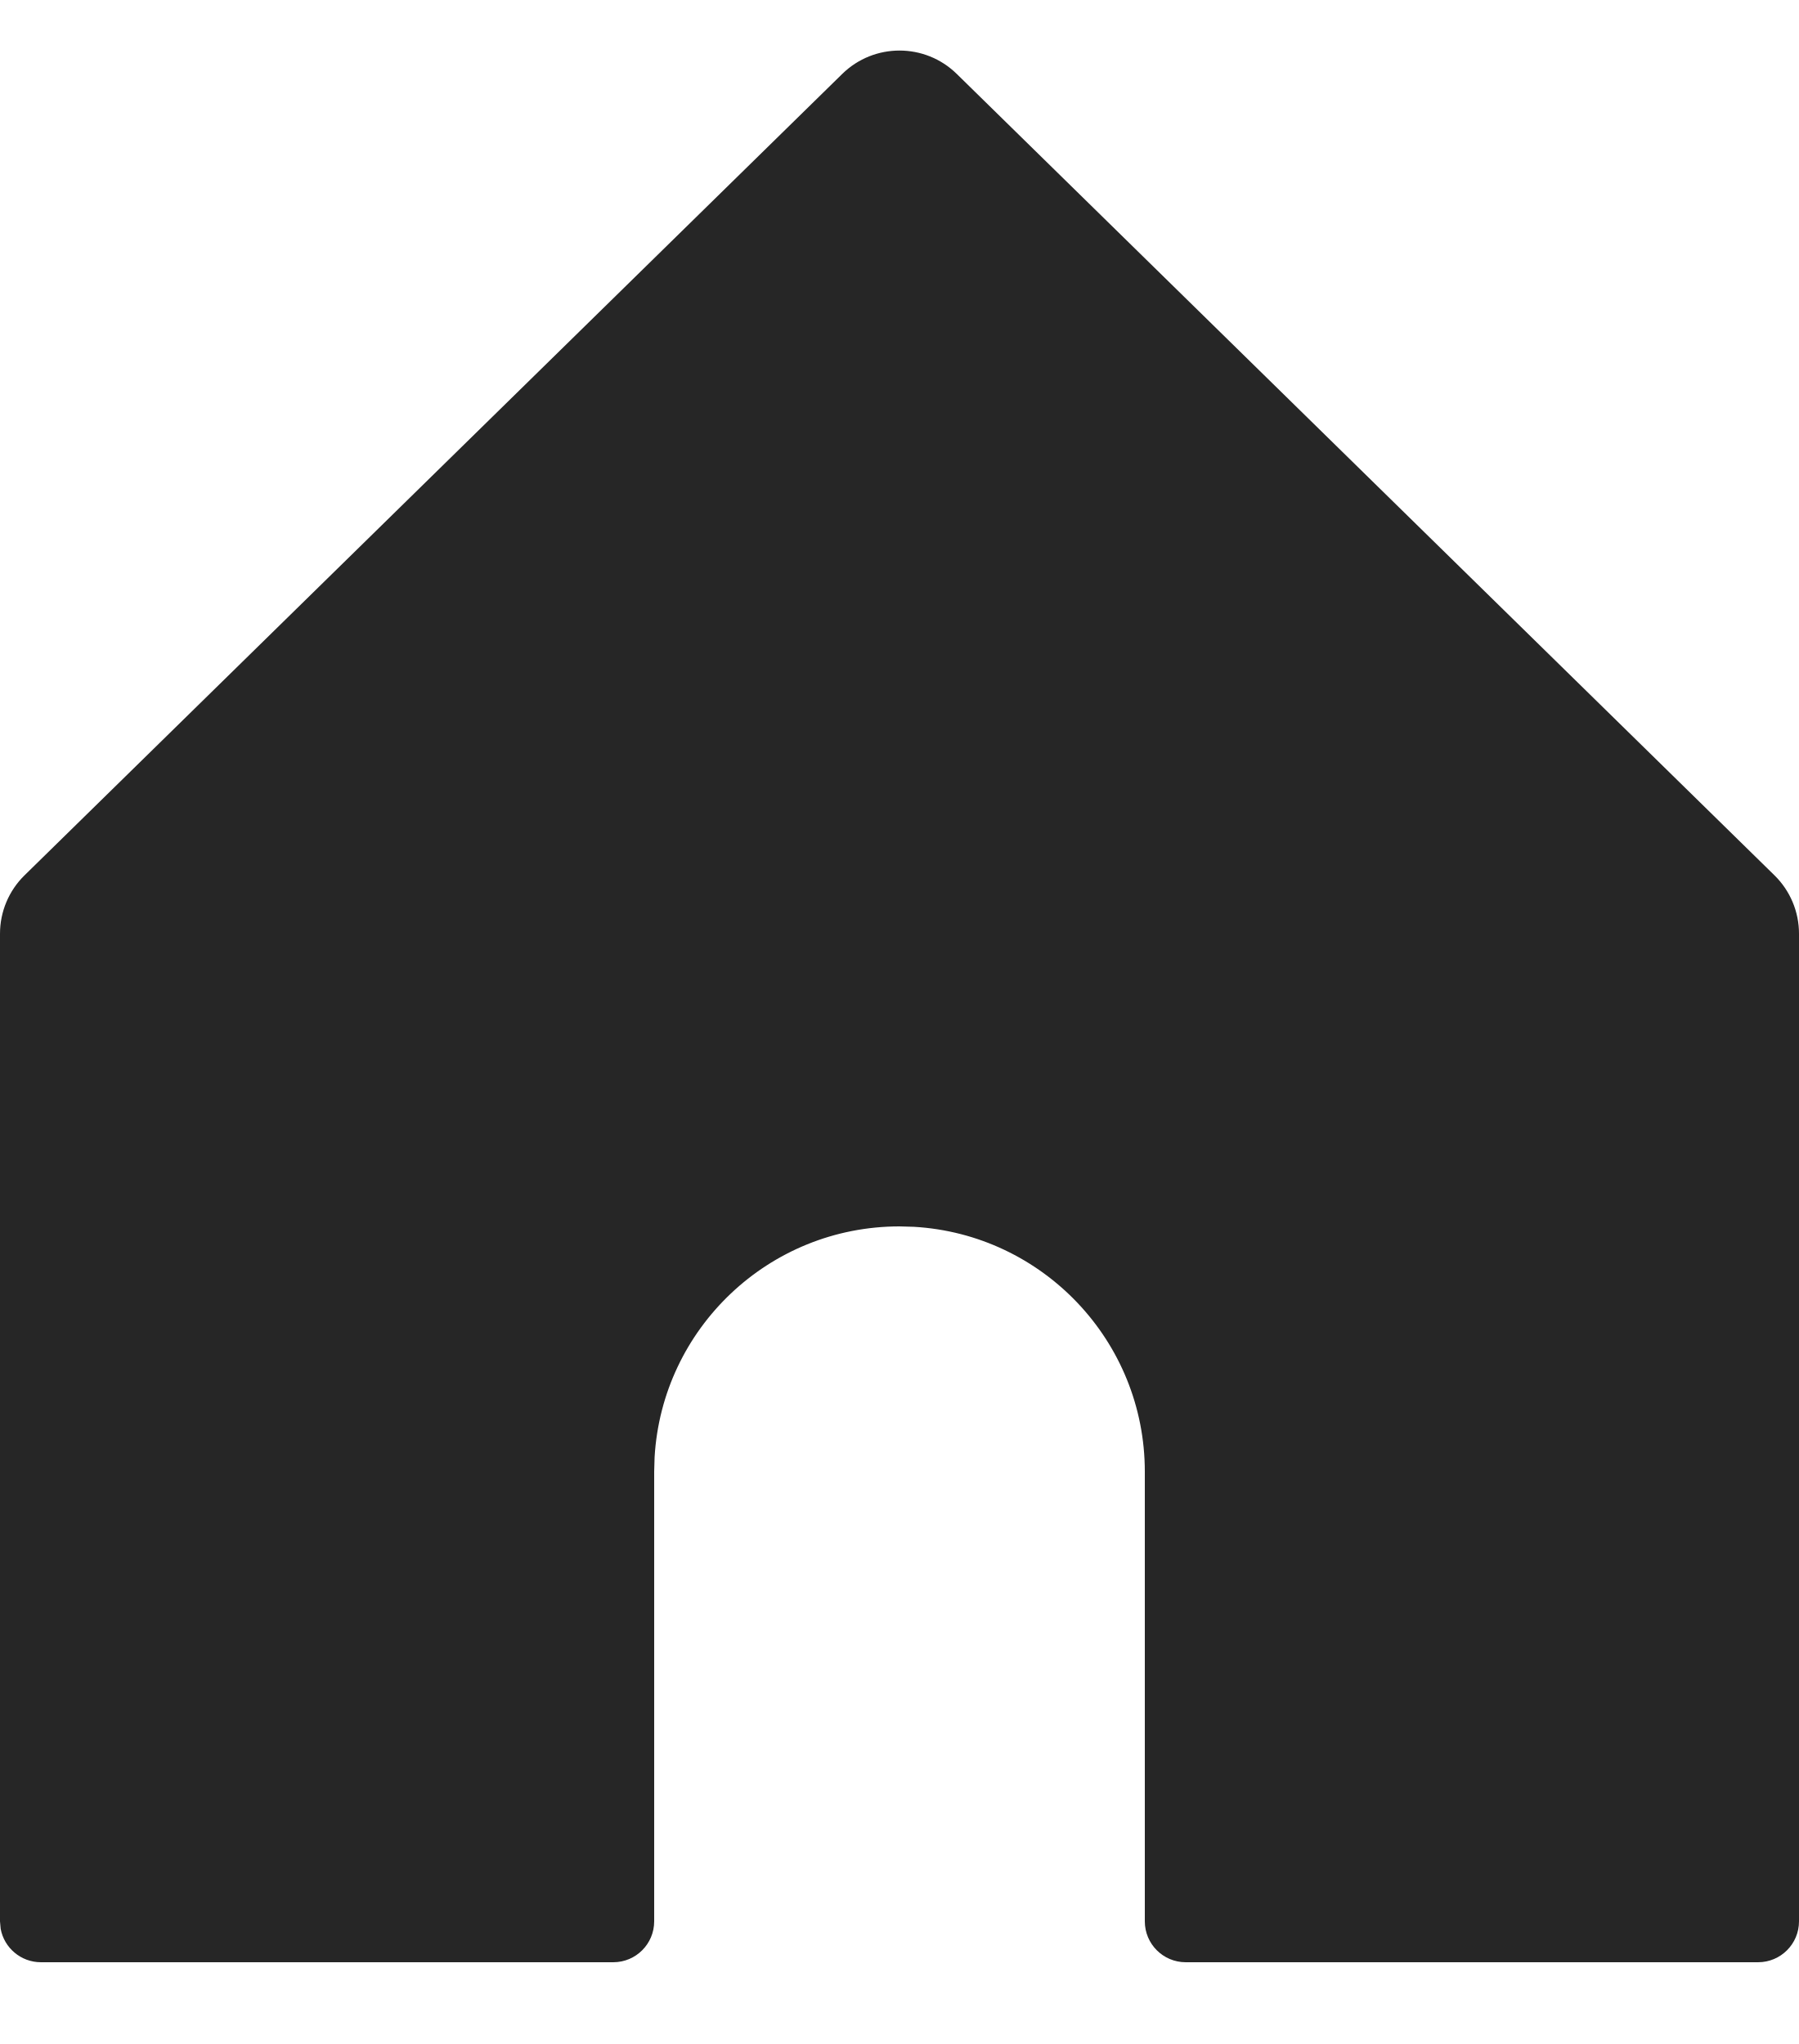
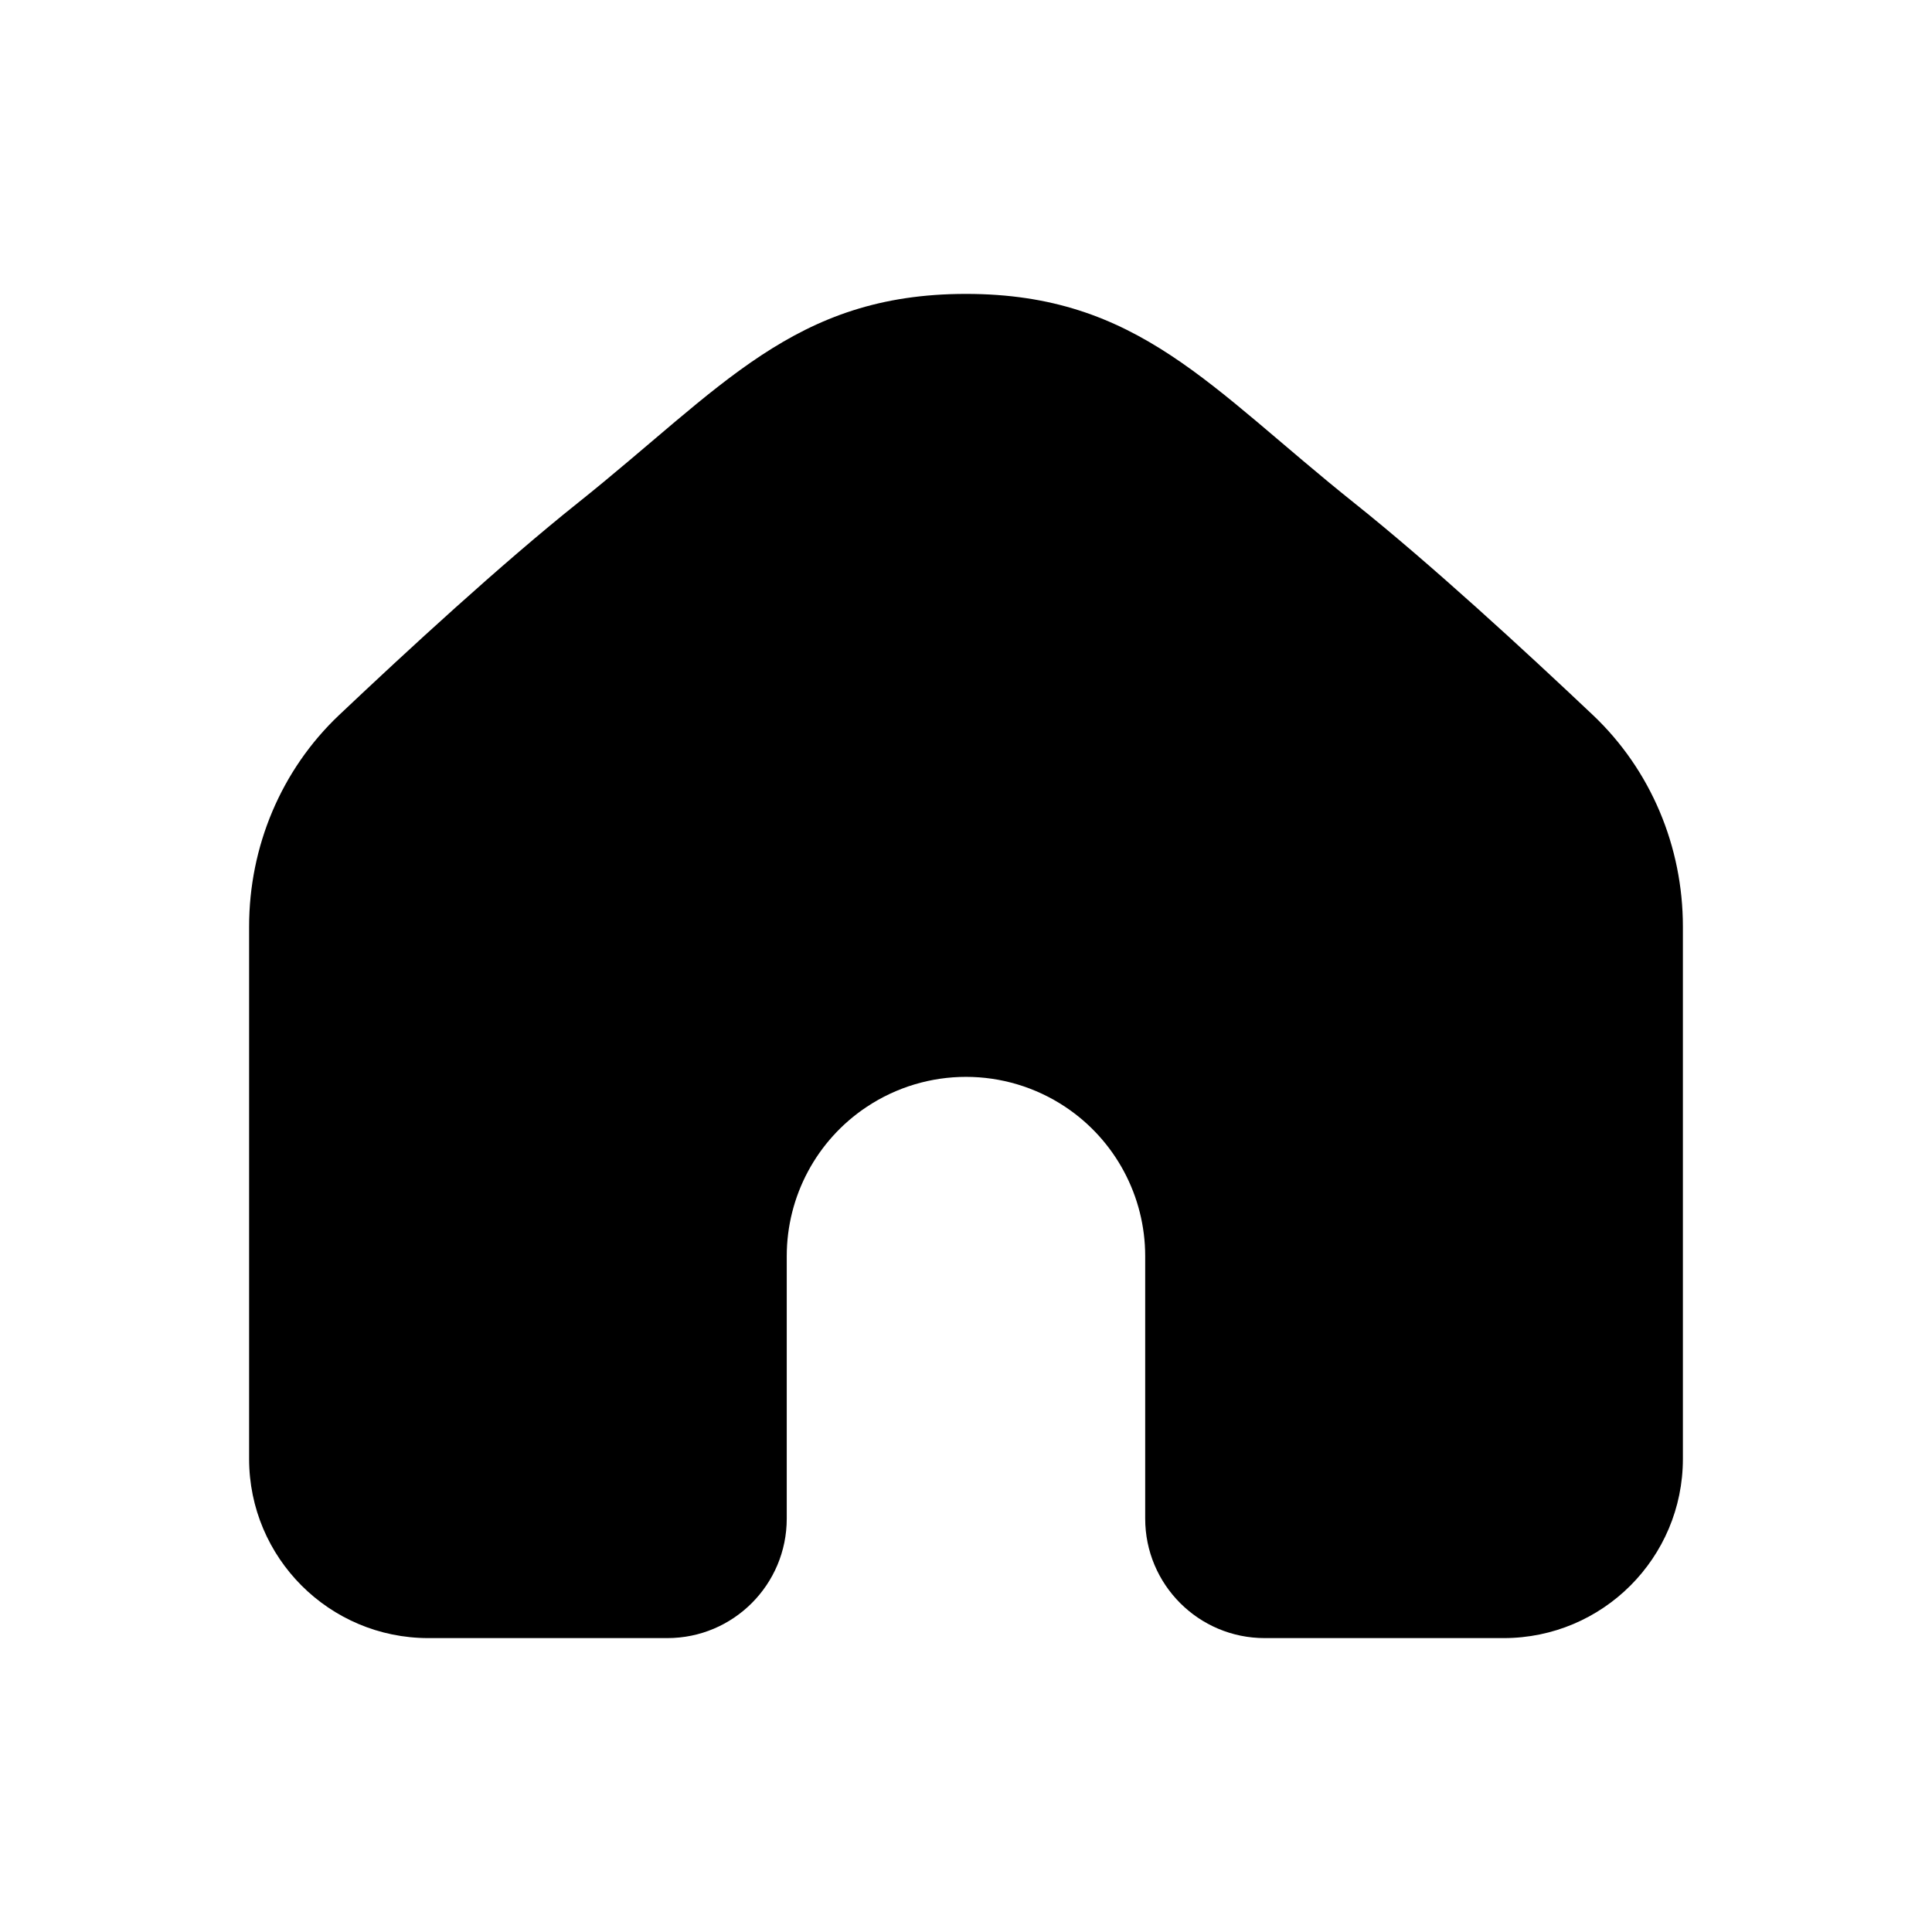
- <svg xmlns="http://www.w3.org/2000/svg" width="22" height="25" viewBox="0 0 22 25" fill="none">
-   <path fill-rule="evenodd" clip-rule="evenodd" d="M11.7 0.904L21.7 10.706C21.892 10.894 22 11.151 22 11.42V23.5C22 23.776 21.776 24 21.5 24H14.5C14.224 24 14 23.776 14 23.5V18C14 16.402 12.751 15.096 11.176 15.005L11 15C9.402 15 8.096 16.249 8.005 17.824L8 18V23.5C8 23.776 7.776 24 7.5 24L0.5 24C0.255 24 0.05 23.823 0.008 23.59L0 23.5V11.42C0 11.151 0.108 10.894 0.3 10.706L10.3 0.904C10.689 0.523 11.311 0.523 11.7 0.904Z" fill="#262626" />
+ <svg xmlns="http://www.w3.org/2000/svg" width="32" height="32" viewBox="0 0 32 32" fill="none">
+   <path d="M27.874 24.163V15.347C27.874 14.024 27.345 12.754 26.384 11.844C25.257 10.778 23.694 9.339 22.432 8.332C20.044 6.426 18.853 4.868 16 4.868C13.147 4.868 11.956 6.426 9.568 8.332C8.306 9.339 6.743 10.778 5.616 11.844C4.655 12.754 4.126 14.024 4.126 15.347V24.163C4.126 25.803 5.455 27.132 7.095 27.132H11.053C12.146 27.132 13.031 26.246 13.031 25.153V20.805C13.031 19.812 13.527 18.885 14.353 18.335C15.351 17.67 16.649 17.67 17.647 18.335C18.472 18.885 18.968 19.812 18.968 20.805V25.153C18.968 26.246 19.854 27.132 20.947 27.132H24.905C26.545 27.132 27.874 25.803 27.874 24.163Z" fill="black" />
</svg>
